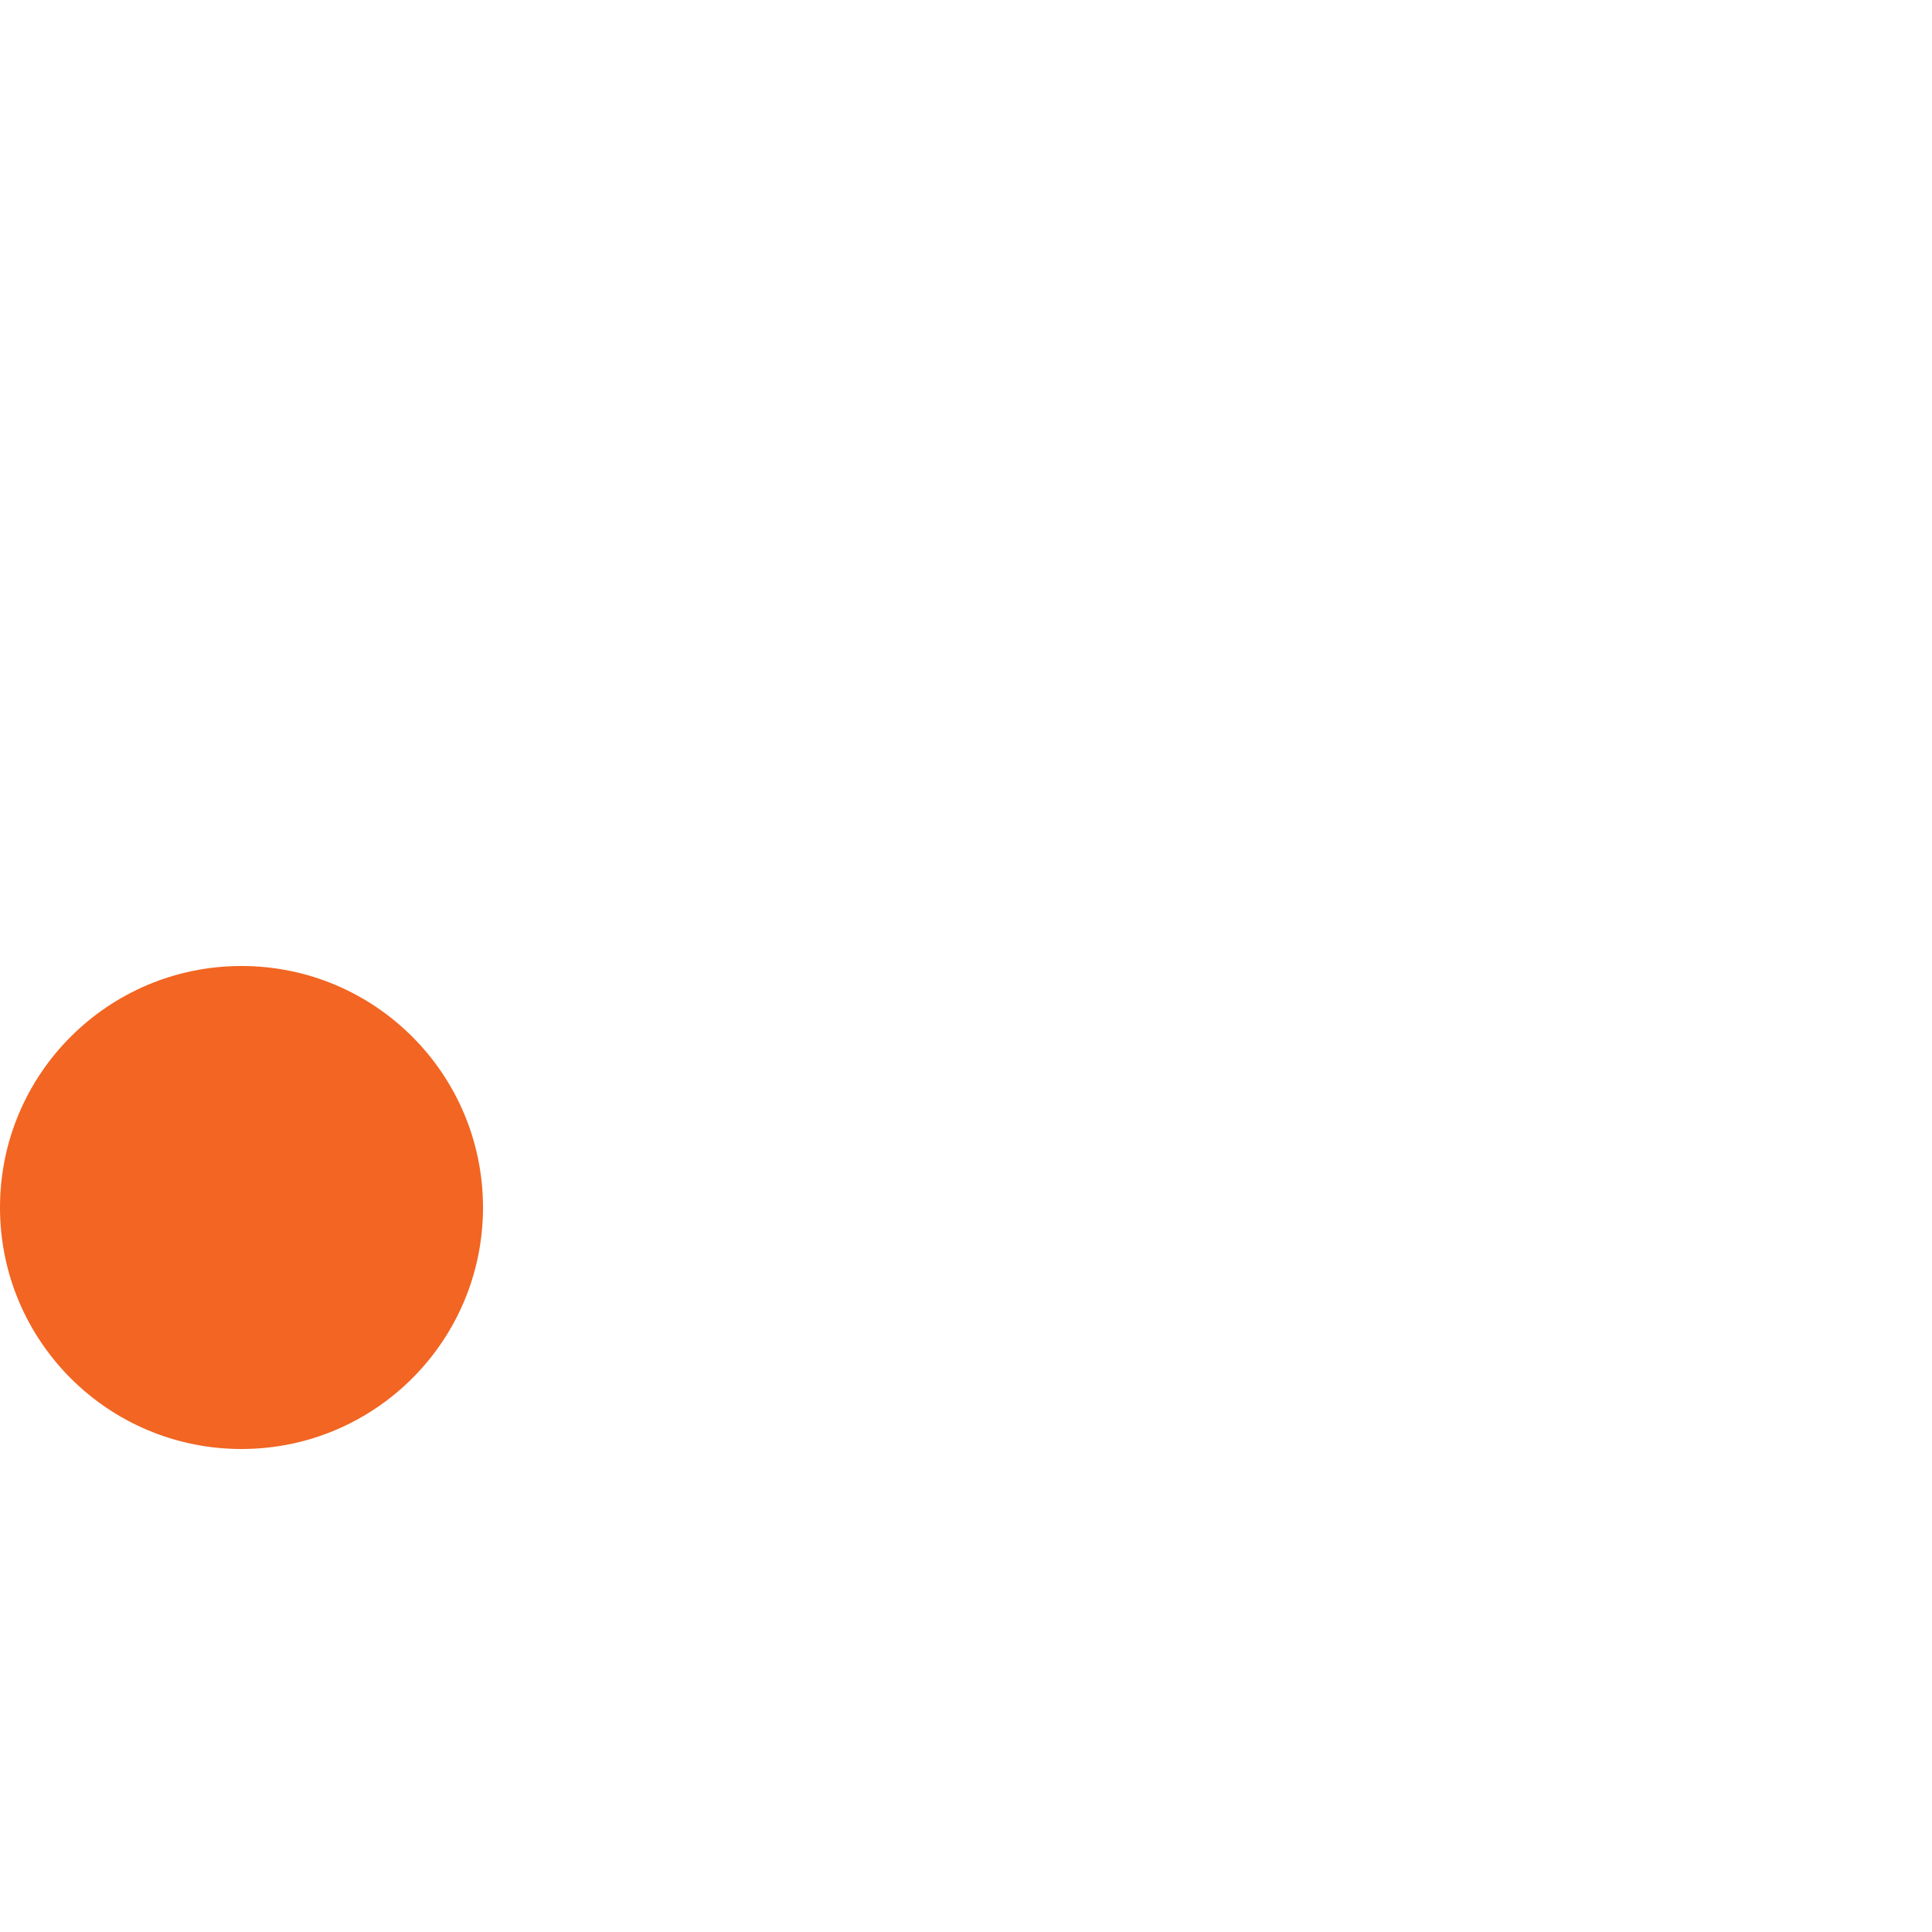
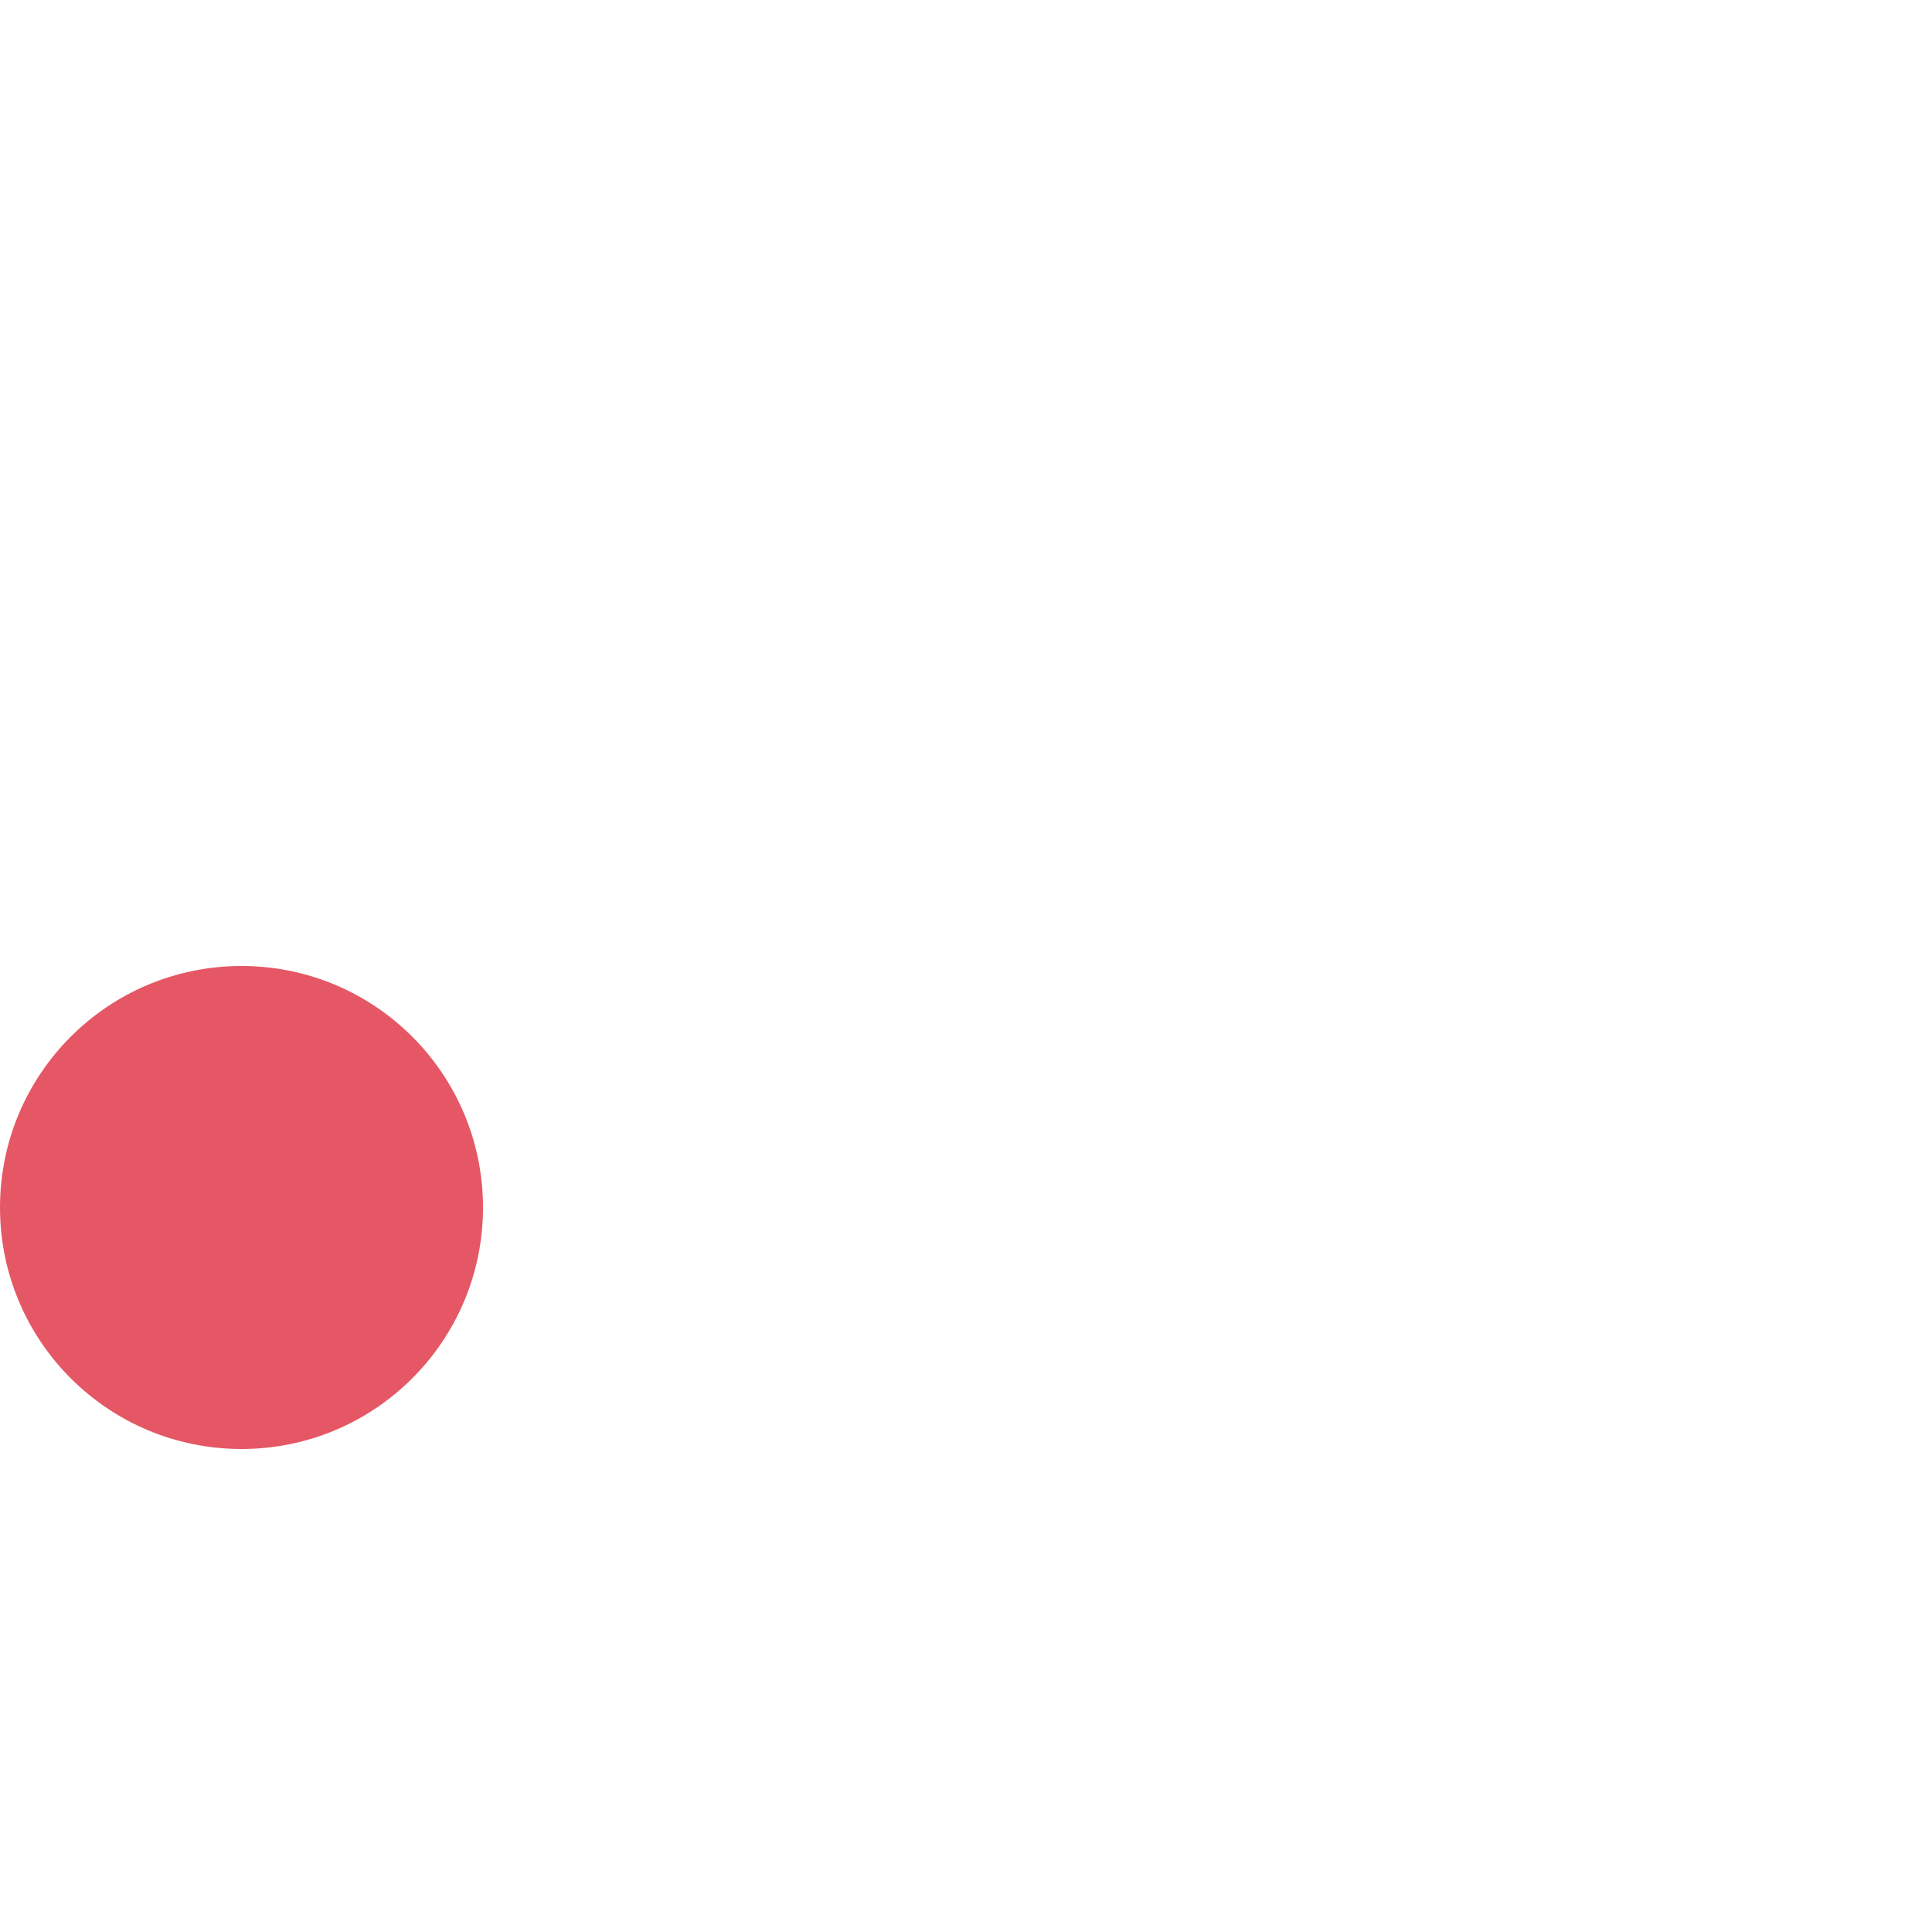
- <svg xmlns="http://www.w3.org/2000/svg" width="16" height="16" viewBox="0 0 16 16">
-   <path fill="#F26522" fill-rule="evenodd" d="M4,10 C4,11.105 3.105,12 2,12 C0.895,12 0,11.105 0,10 C0,8.895 0.895,8 2,8 C3.105,8 4,8.895 4,10" />
+ <svg xmlns="http://www.w3.org/2000/svg" width="16" height="16" viewBox="0 0 16 16" fill="none">
+   <path fill-rule="evenodd" clip-rule="evenodd" d="M4 10C4 11.105 3.105 12 2 12C0.895 12 0 11.105 0 10C0 8.895 0.895 8 2 8C3.105 8 4 8.895 4 10Z" fill="#E55765" />
</svg>
